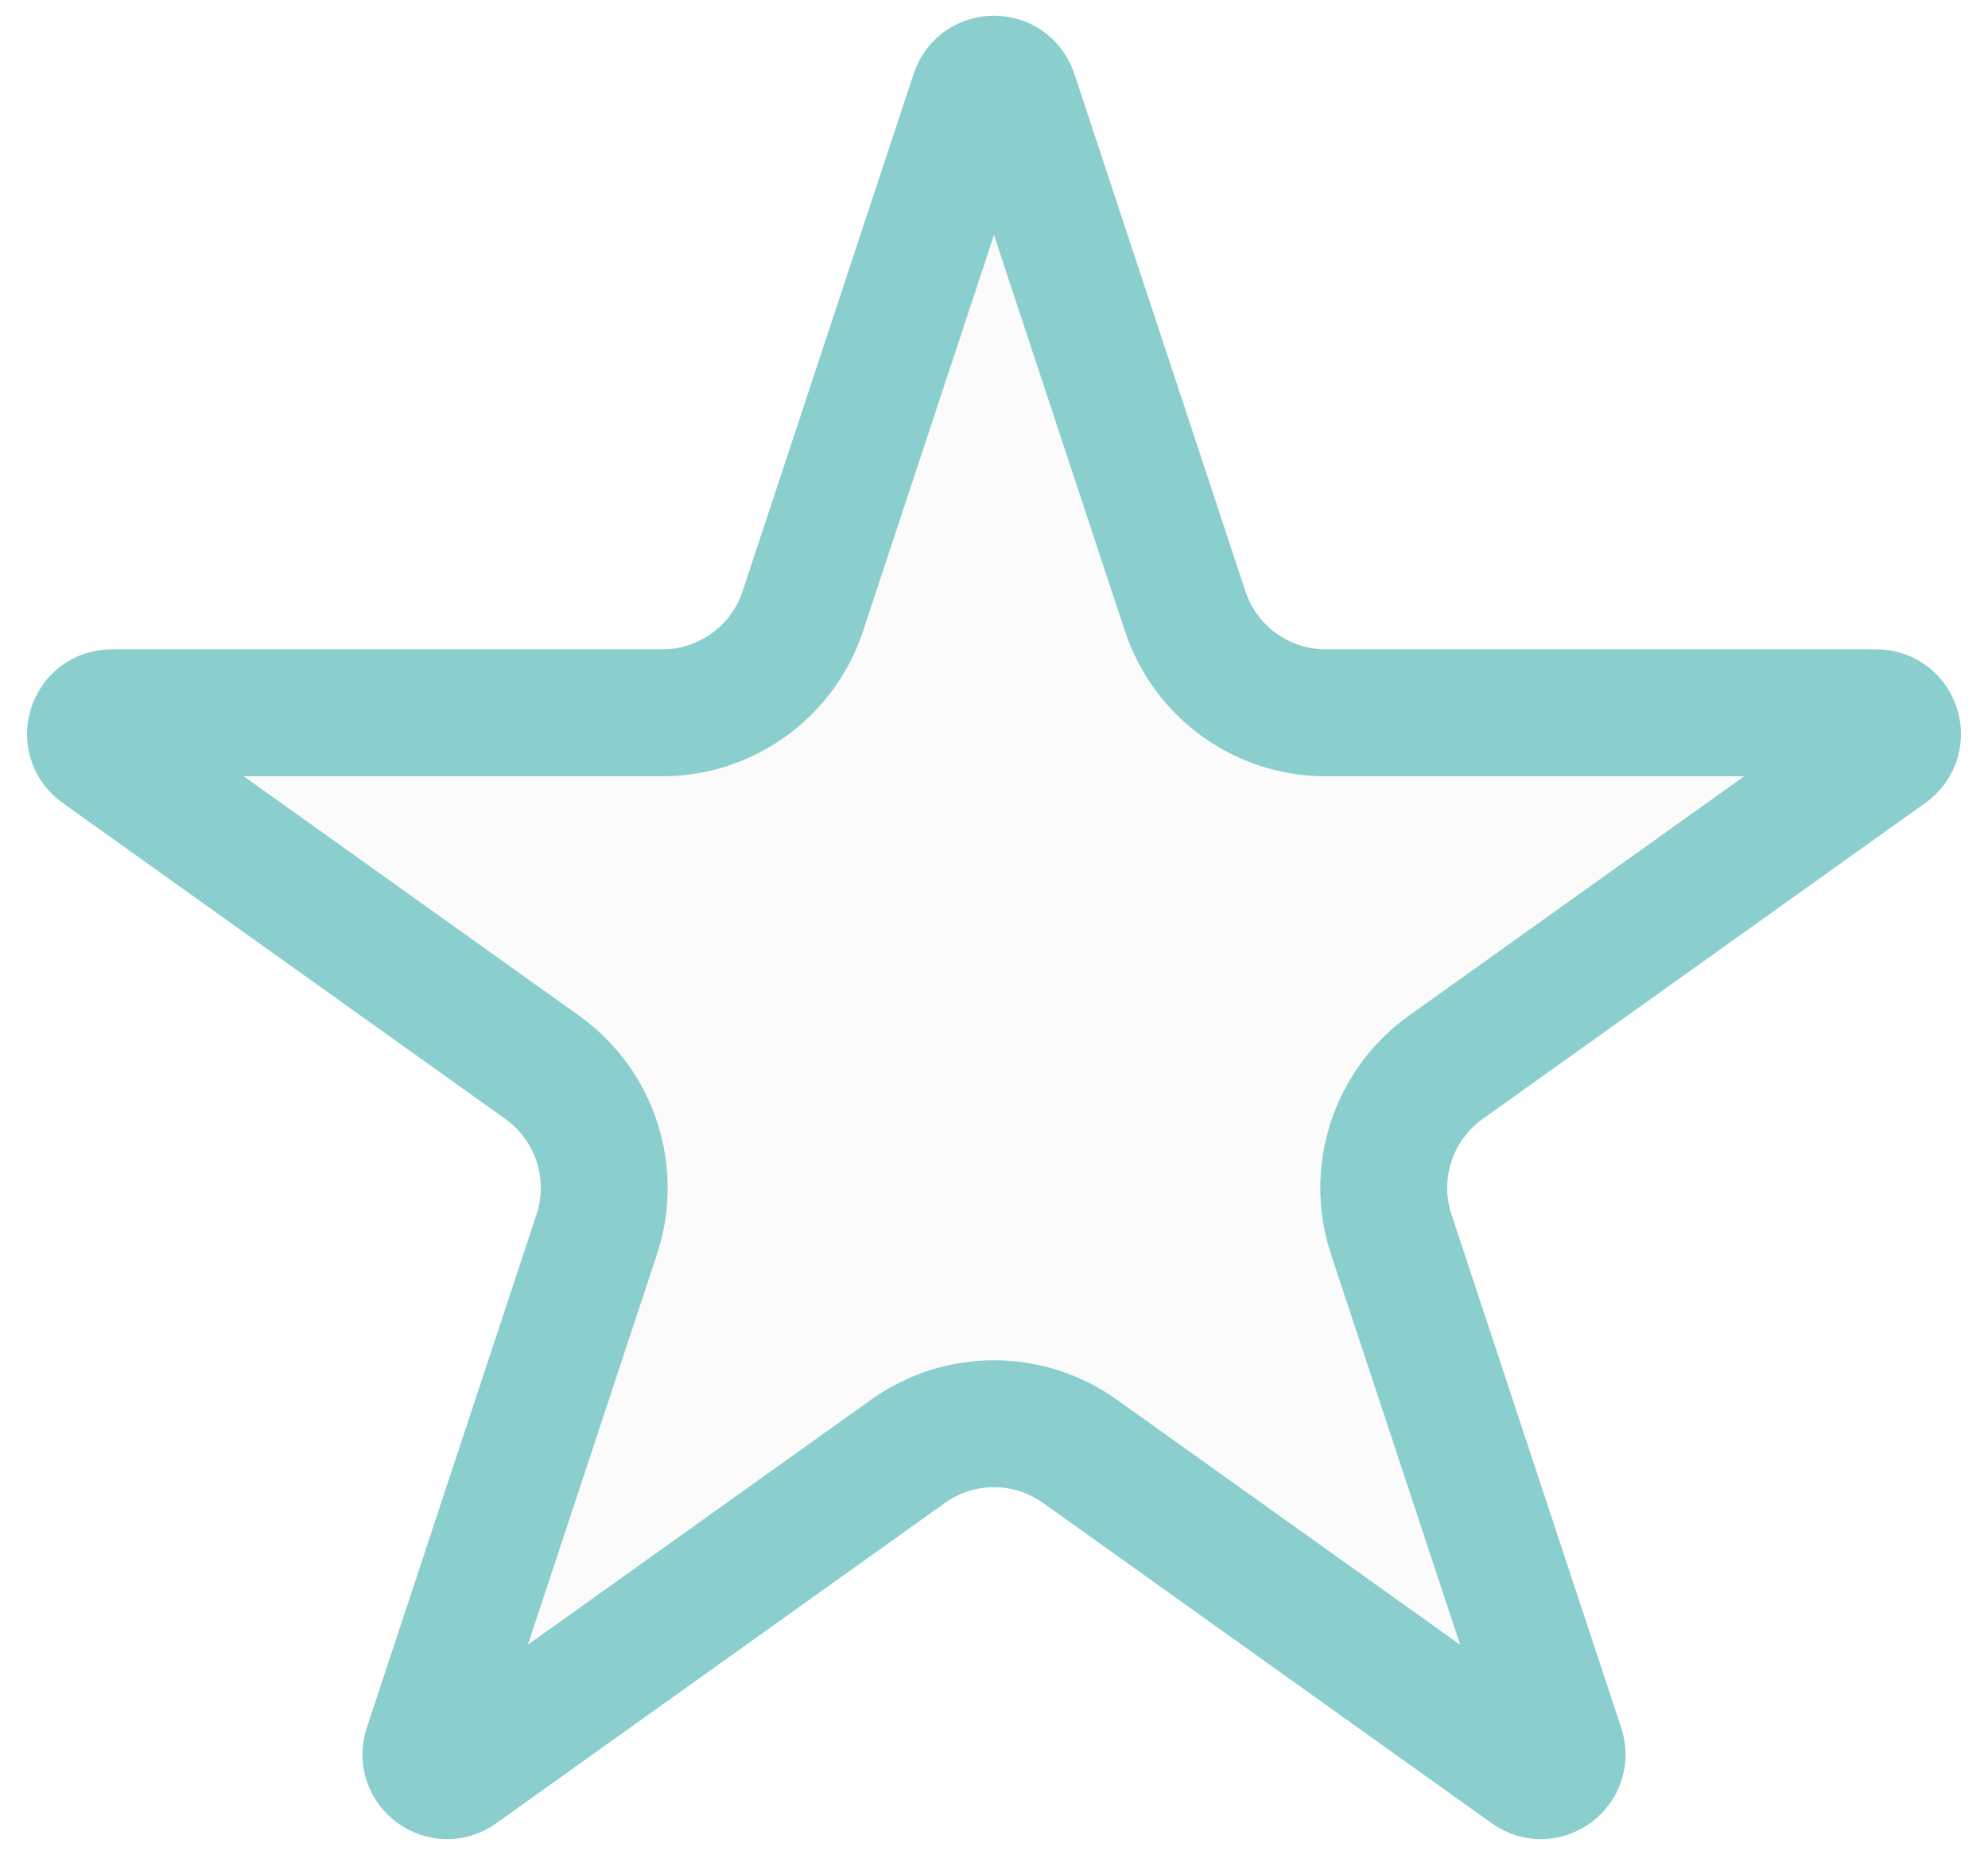
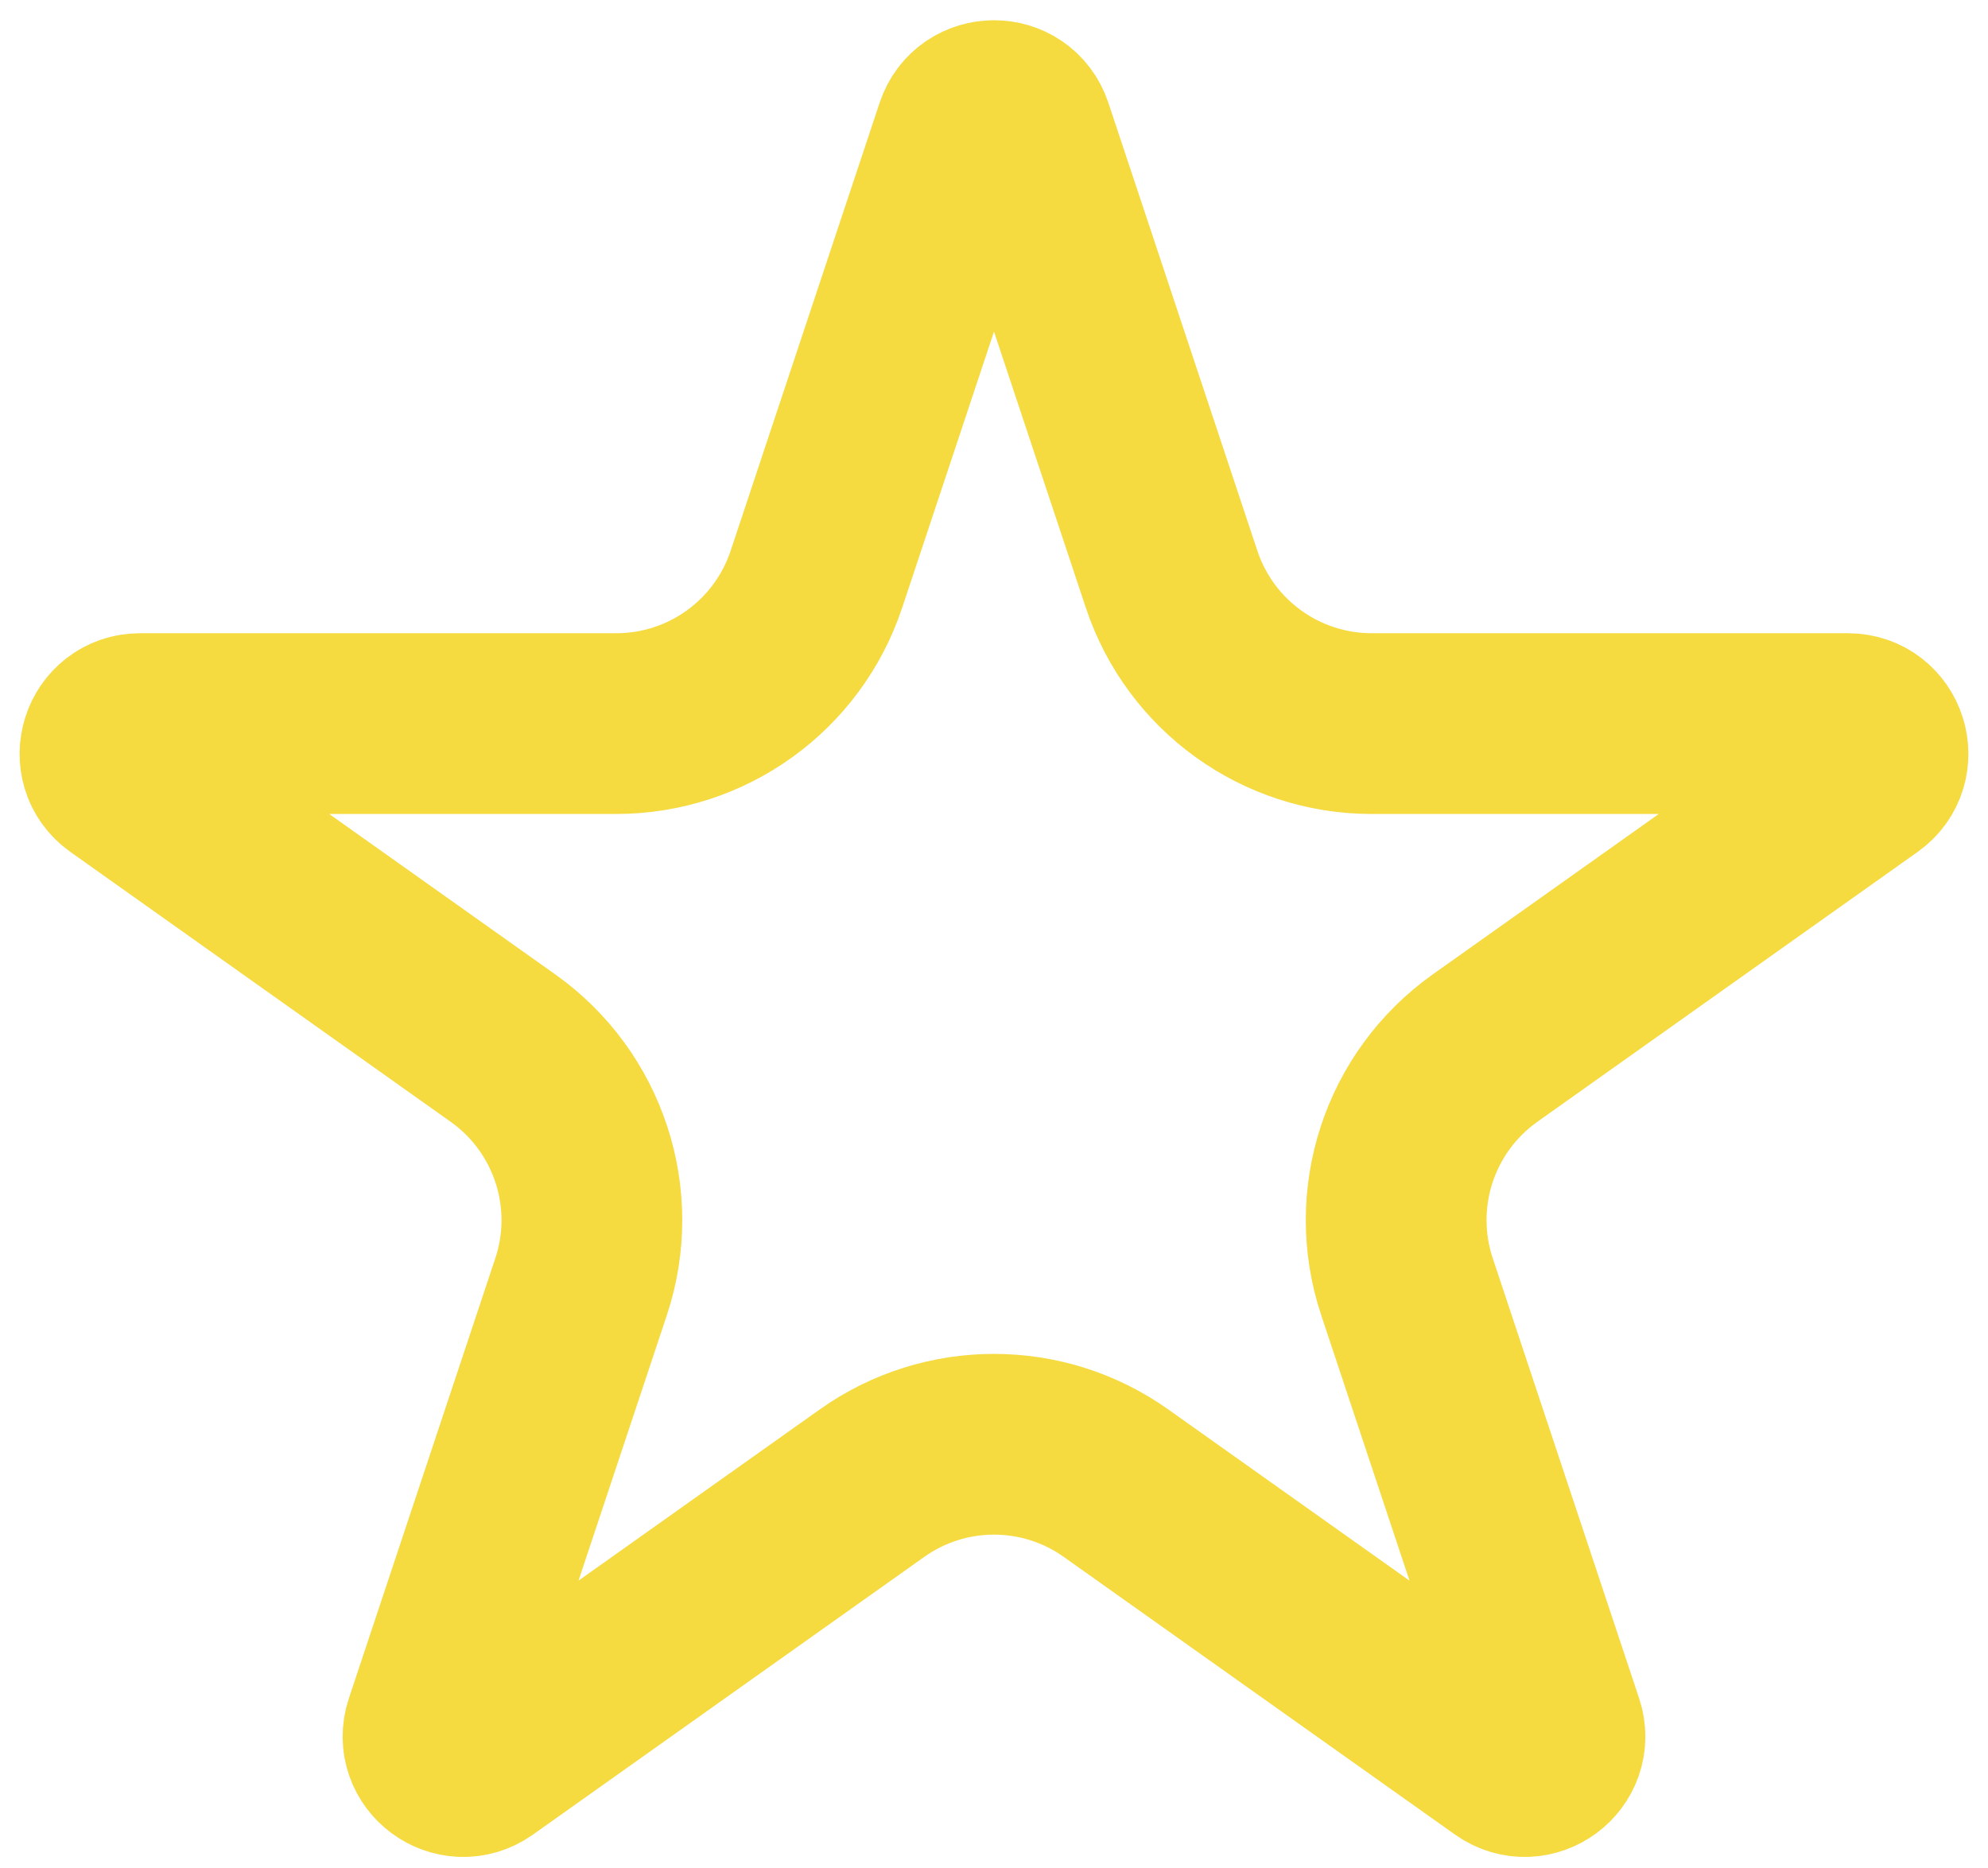
- <svg xmlns="http://www.w3.org/2000/svg" width="47" height="44" viewBox="0 0 47 44" fill="none">
-   <path d="M23.025 2.213C23.177 1.756 23.823 1.756 23.975 2.213L28.02 14.446C28.494 15.88 29.834 16.848 31.344 16.848H44.36C44.847 16.848 45.047 17.472 44.651 17.755L34.182 25.227C32.933 26.119 32.41 27.72 32.892 29.176L36.905 41.31C37.057 41.77 36.533 42.156 36.14 41.875L25.533 34.304C24.317 33.435 22.683 33.435 21.467 34.304L10.86 41.875C10.467 42.156 9.943 41.77 10.095 41.31L14.108 29.176C14.59 27.72 14.067 26.119 12.818 25.227L2.349 17.755C1.953 17.472 2.153 16.848 2.64 16.848H15.656C17.166 16.848 18.506 15.88 18.98 14.446L23.025 2.213Z" fill="#FBFBFB" stroke="#8BCECE" stroke-width="3" />
+ <svg xmlns="http://www.w3.org/2000/svg" width="33" height="31" viewBox="0 0 33 31" fill="none">
+   <path d="M16.025 2.179C16.177 1.722 16.823 1.722 16.975 2.179L19.448 9.615C19.924 11.046 21.262 12.011 22.77 12.011H30.674C31.161 12.011 31.36 12.636 30.963 12.918L24.65 17.398C23.395 18.29 22.869 19.896 23.355 21.357L25.785 28.663C25.938 29.122 25.416 29.508 25.021 29.229L18.525 24.619C17.312 23.758 15.688 23.758 14.475 24.619L7.979 29.229C7.584 29.508 7.062 29.122 7.215 28.663L9.646 21.357C10.132 19.896 9.605 18.29 8.35 17.398L2.037 12.918C1.64 12.636 1.839 12.011 2.326 12.011H10.23C11.738 12.011 13.076 11.046 13.552 9.615L16.025 2.179Z" stroke="#F5DA40" stroke-width="3" />
</svg>
